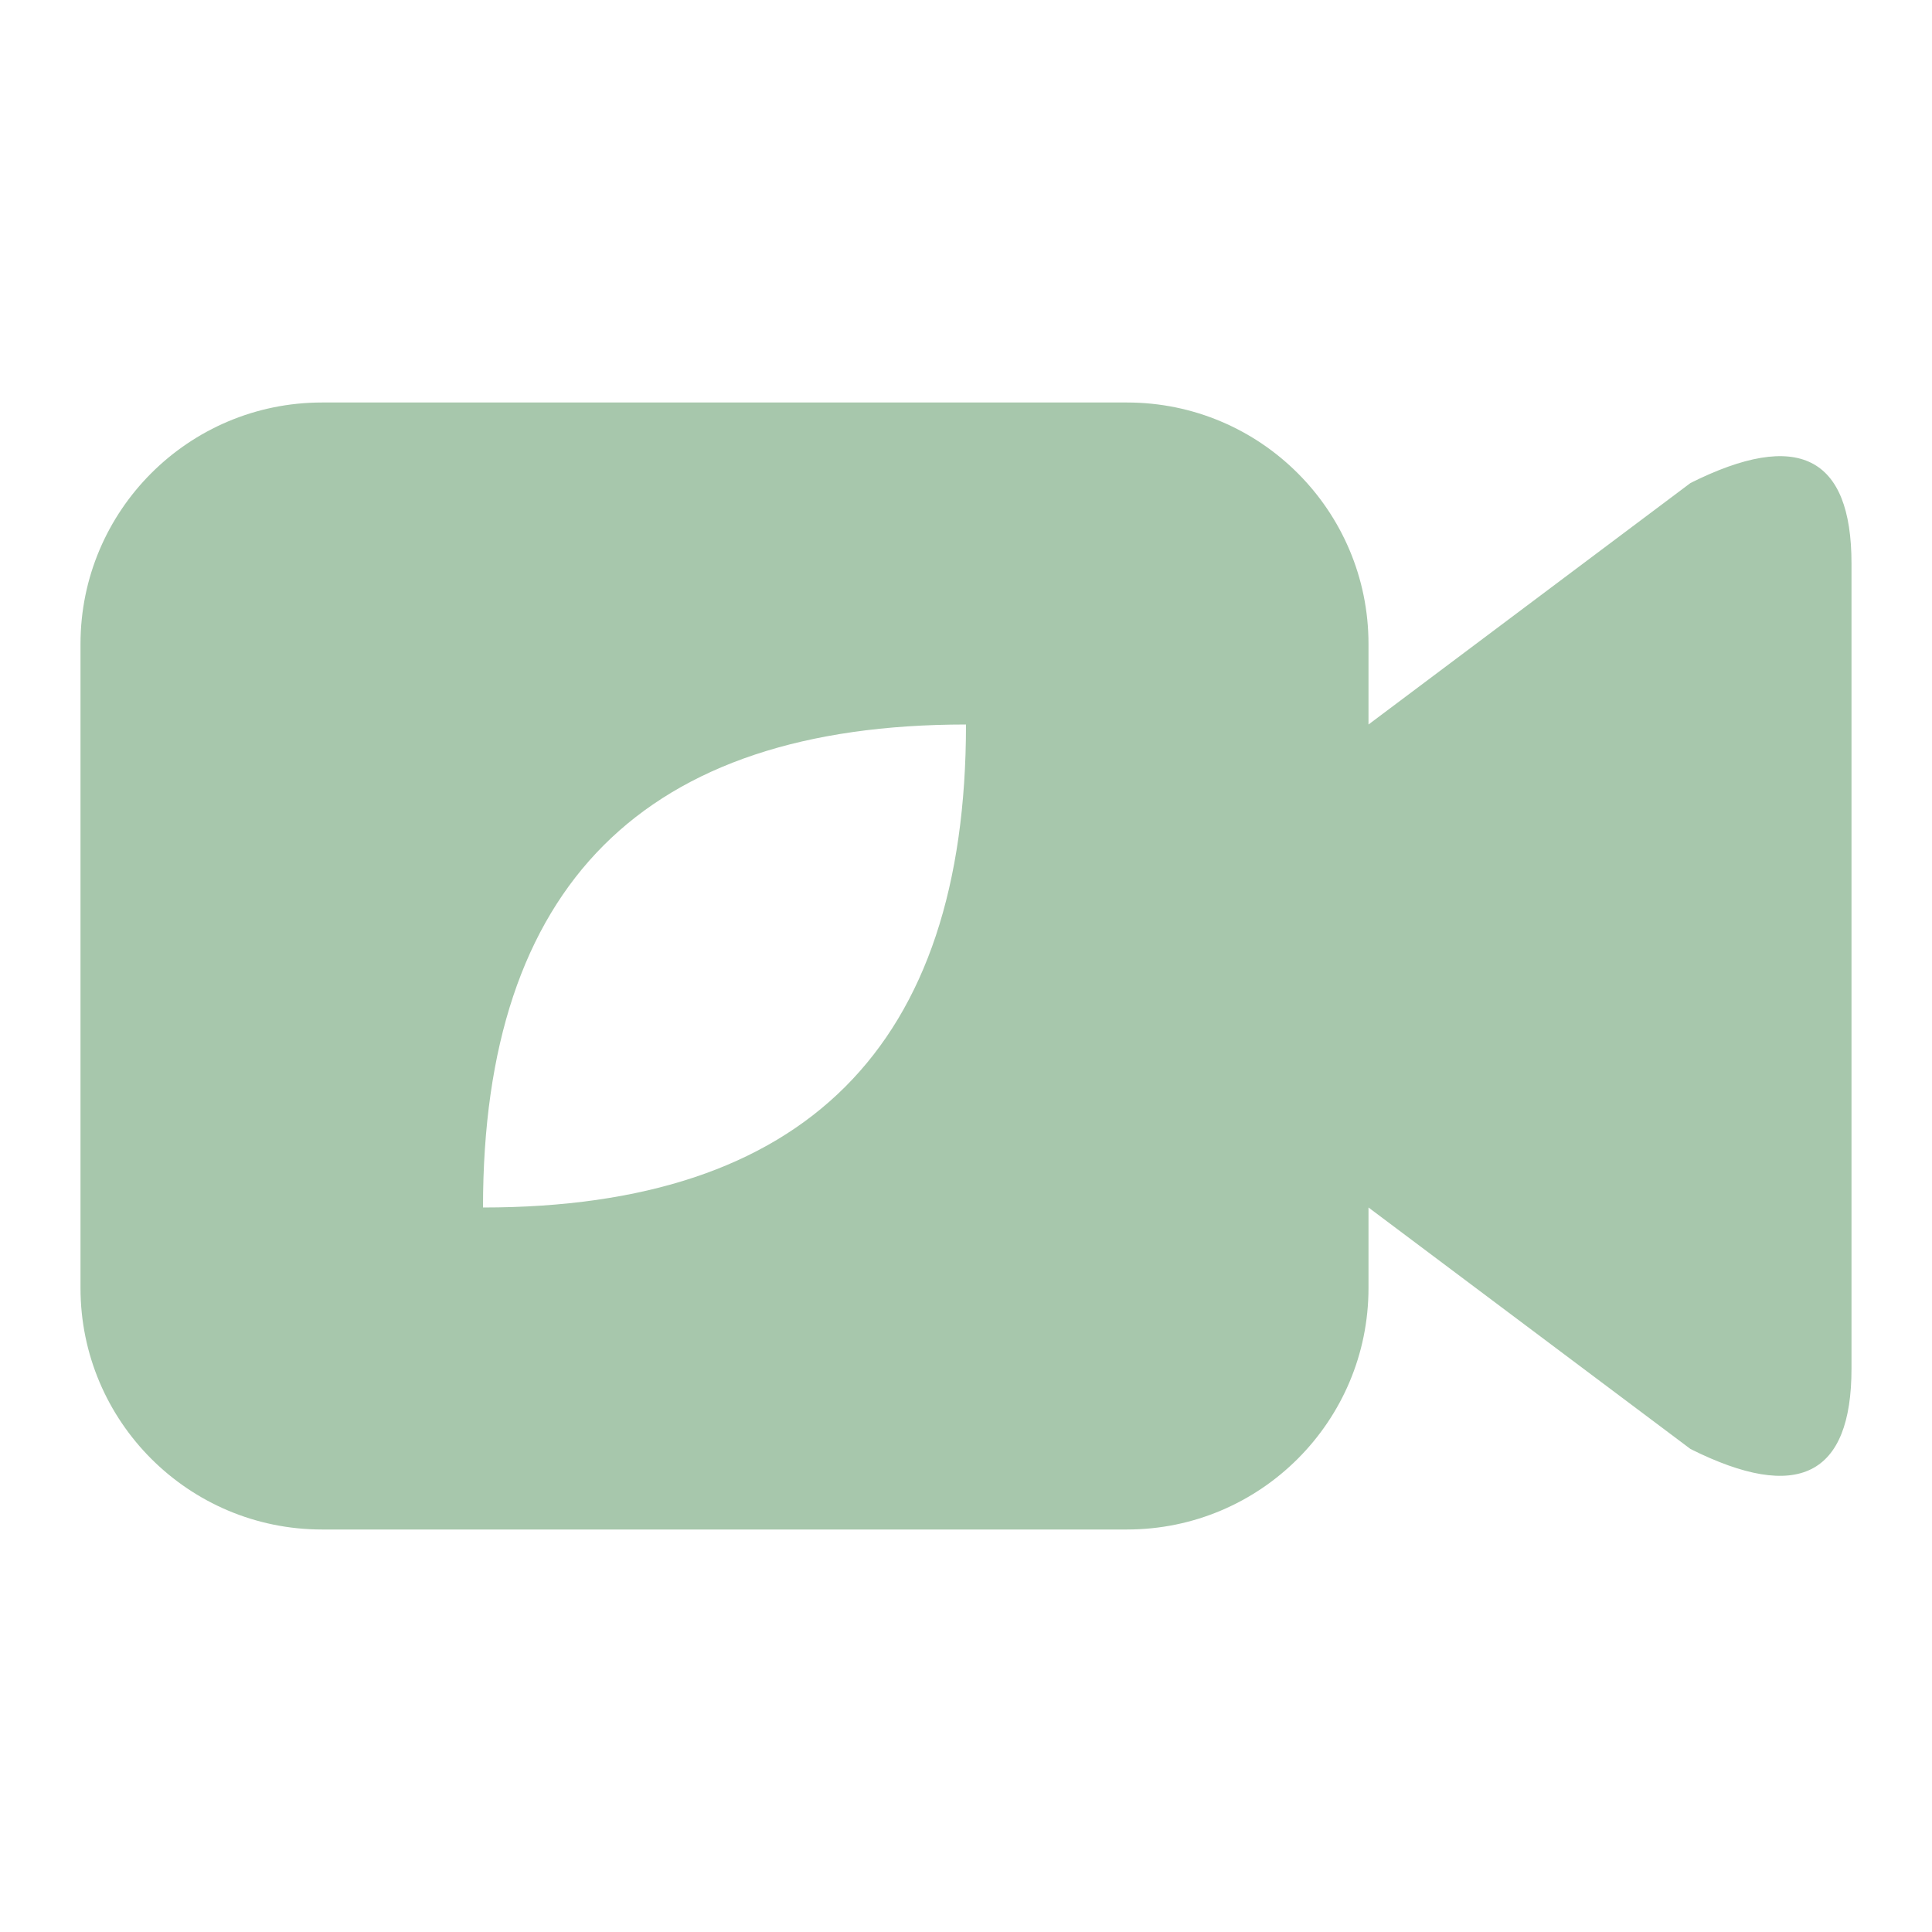
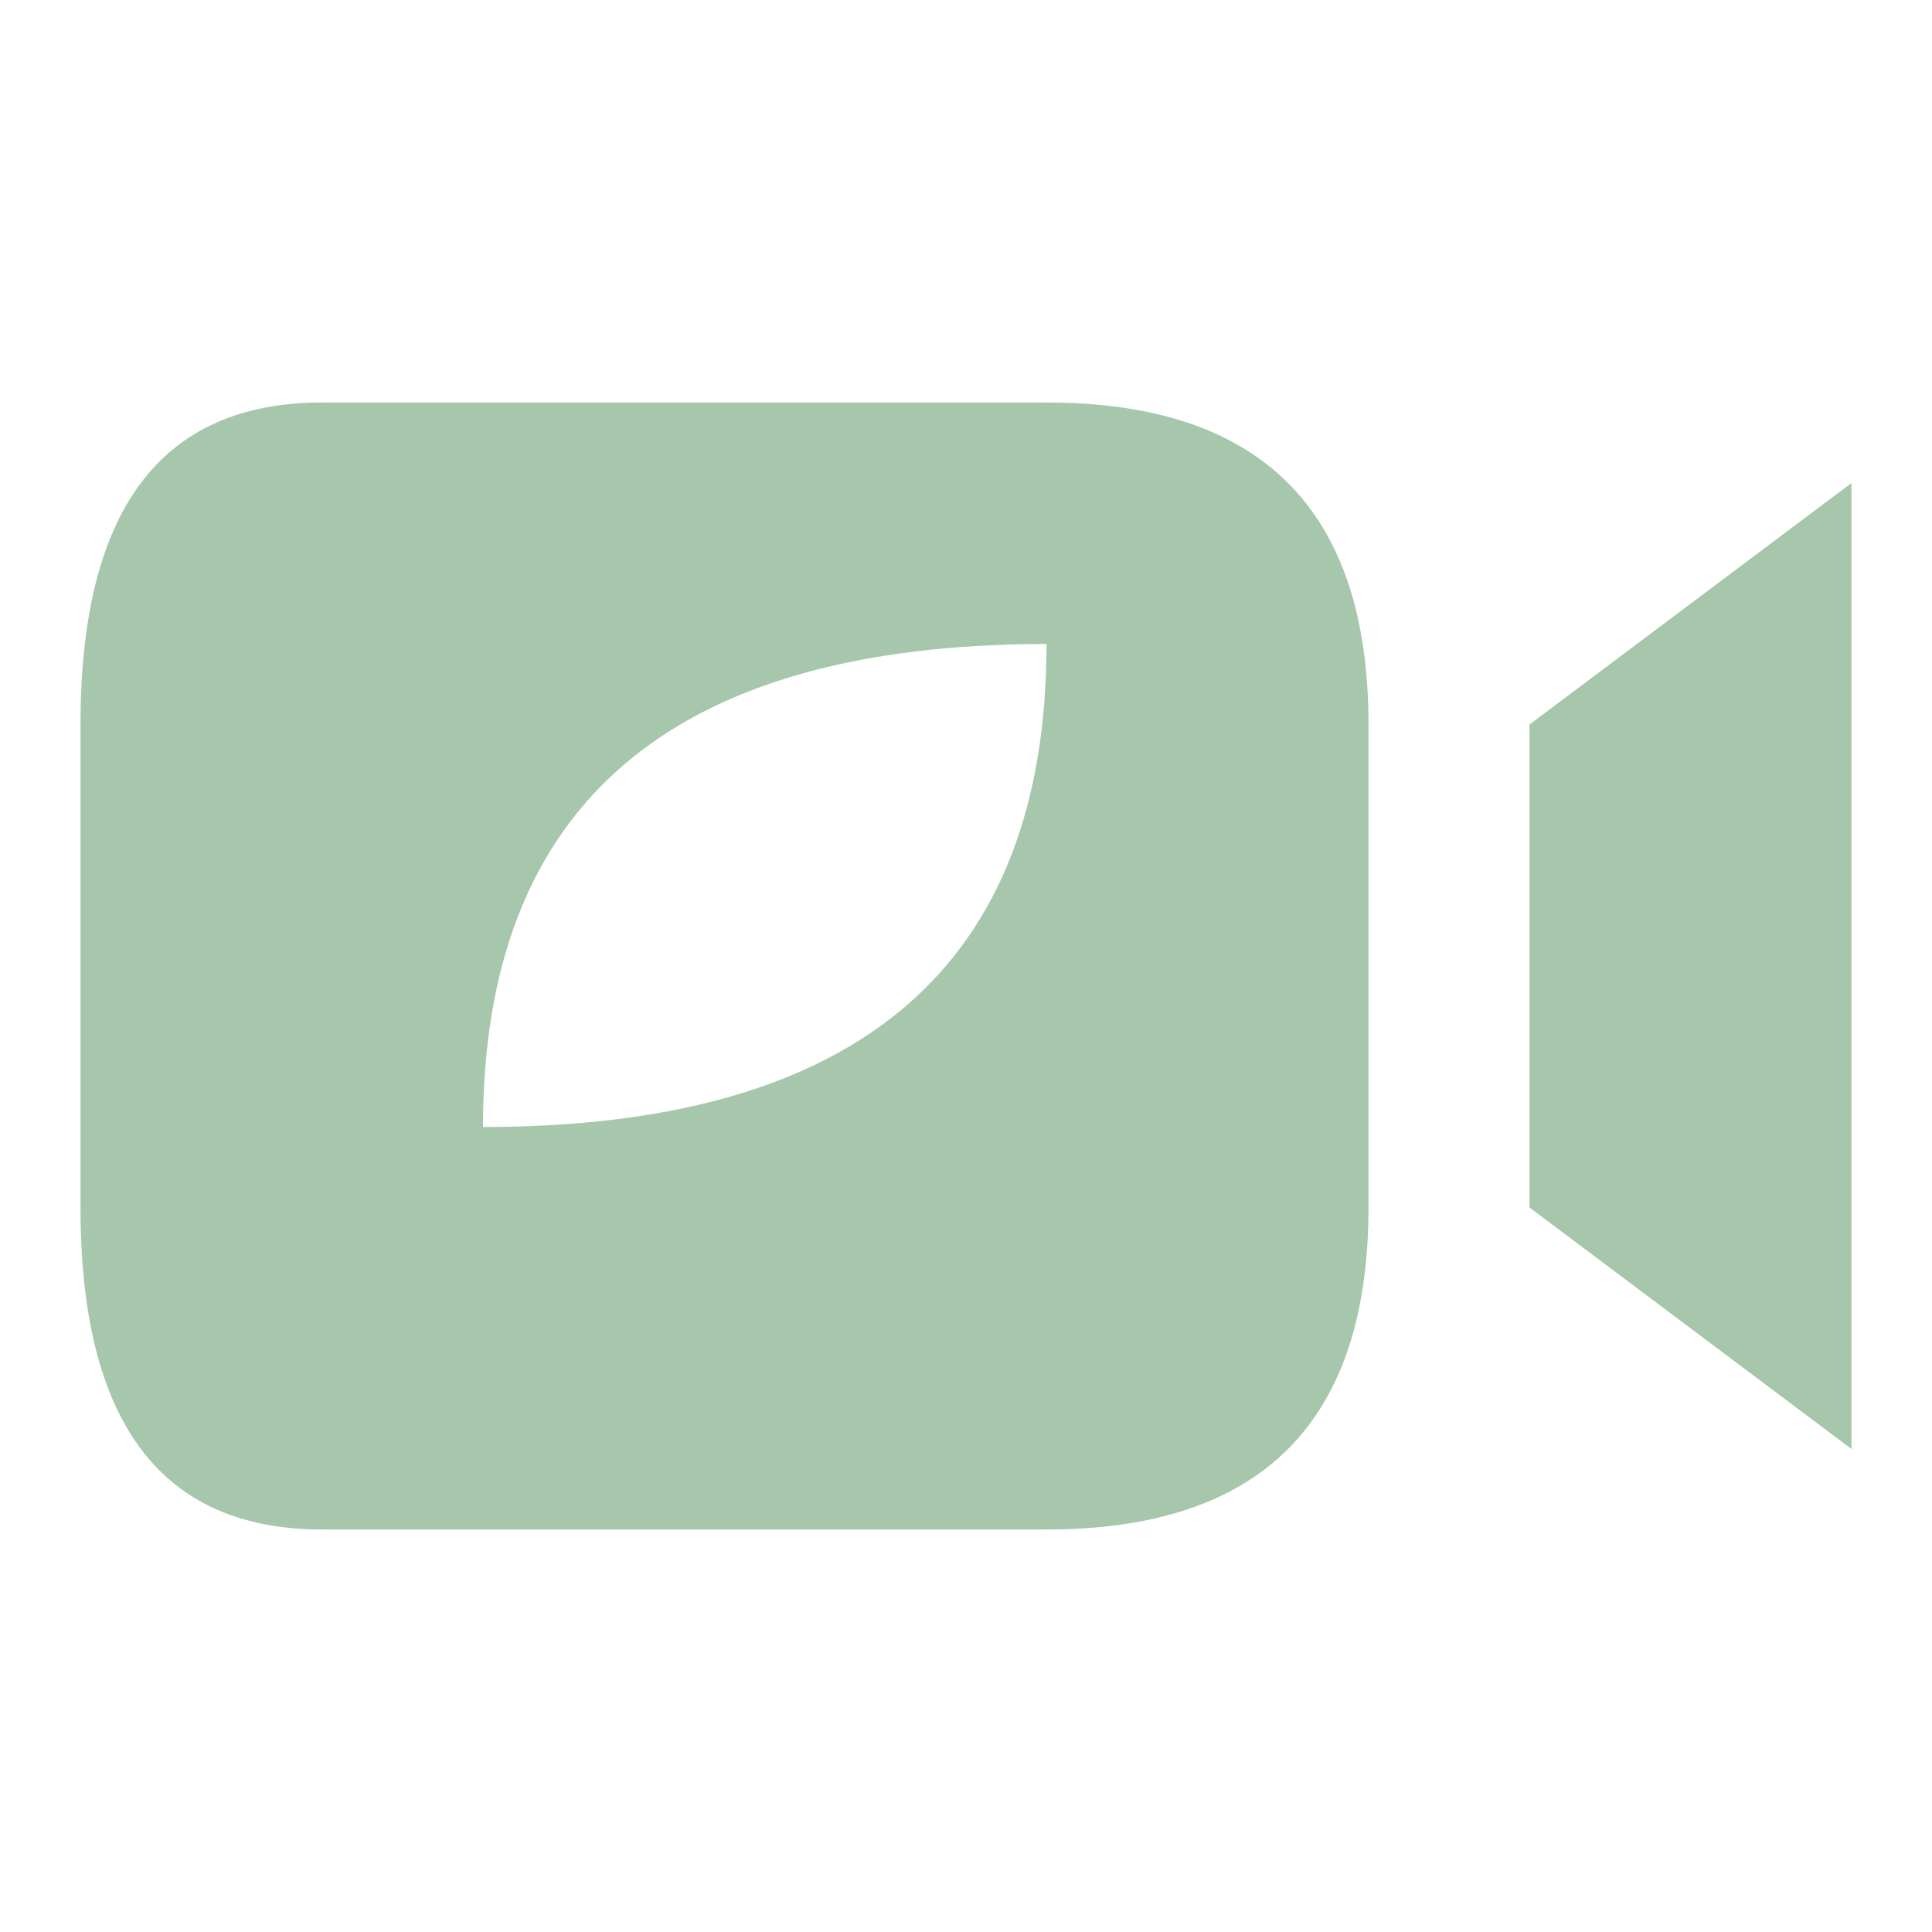
<svg xmlns="http://www.w3.org/2000/svg" viewBox="0 0 24 24">
-   <path fill="#a7c7ac" fill-rule="evenodd" d="M4 5h10a3 3 0 0 1 3 3v1l4-3q2-1 2 1v10q0 2-2 1l-4-3v1a3 3 0 0 1-3 3H4a3 3 0 0 1-3-3V8a3 3 0 0 1 3-3zM6 15Q6 9 12 9Q12 15 6 15z" />
+   <path fill="#a7c7ac" fill-rule="evenodd" d="M4 5h9q4 0 4 4v6q0 4-4 4H4q-3 0-3-4V9q0-4 3-4zM19 9l4-3v12l-4-3zM6 14q0-6 7-6q0 6-7 6z" />
  <path fill="none" stroke="#a7c7ac" stroke-width="2" stroke-linecap="round" stroke-linejoin="round" d="" />
  <path fill="#bda4d2" d="" />
</svg>
